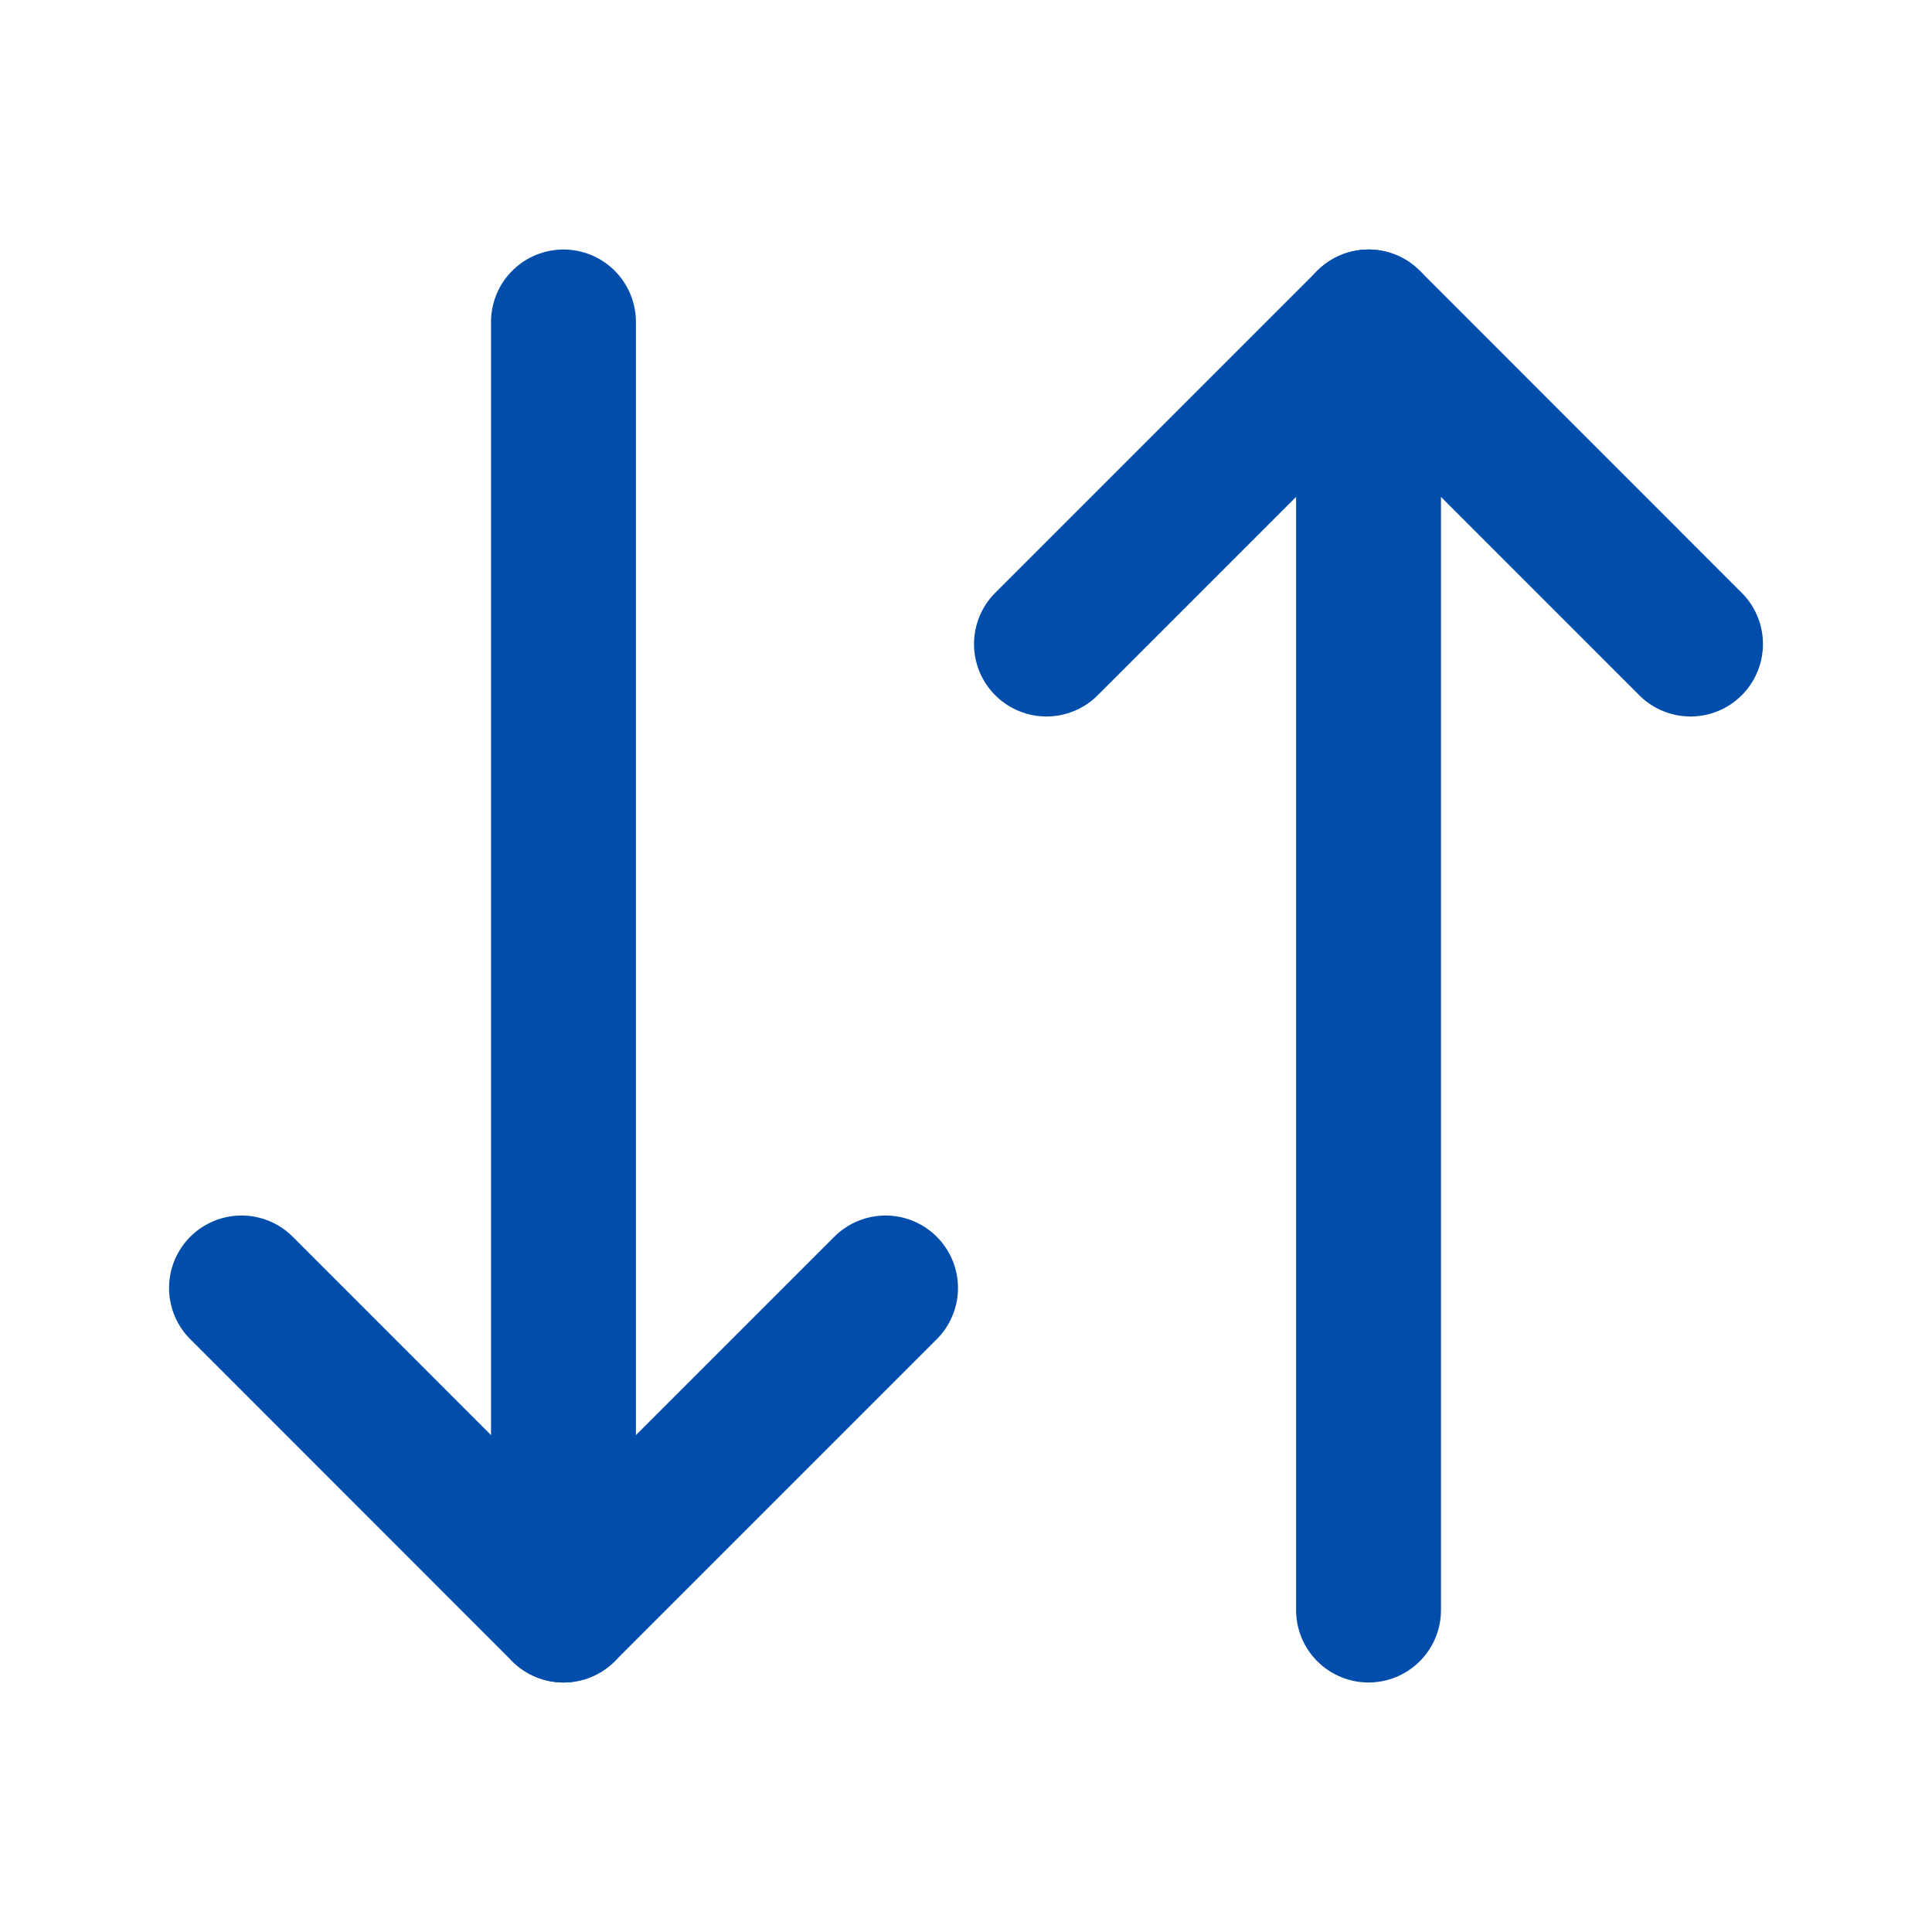
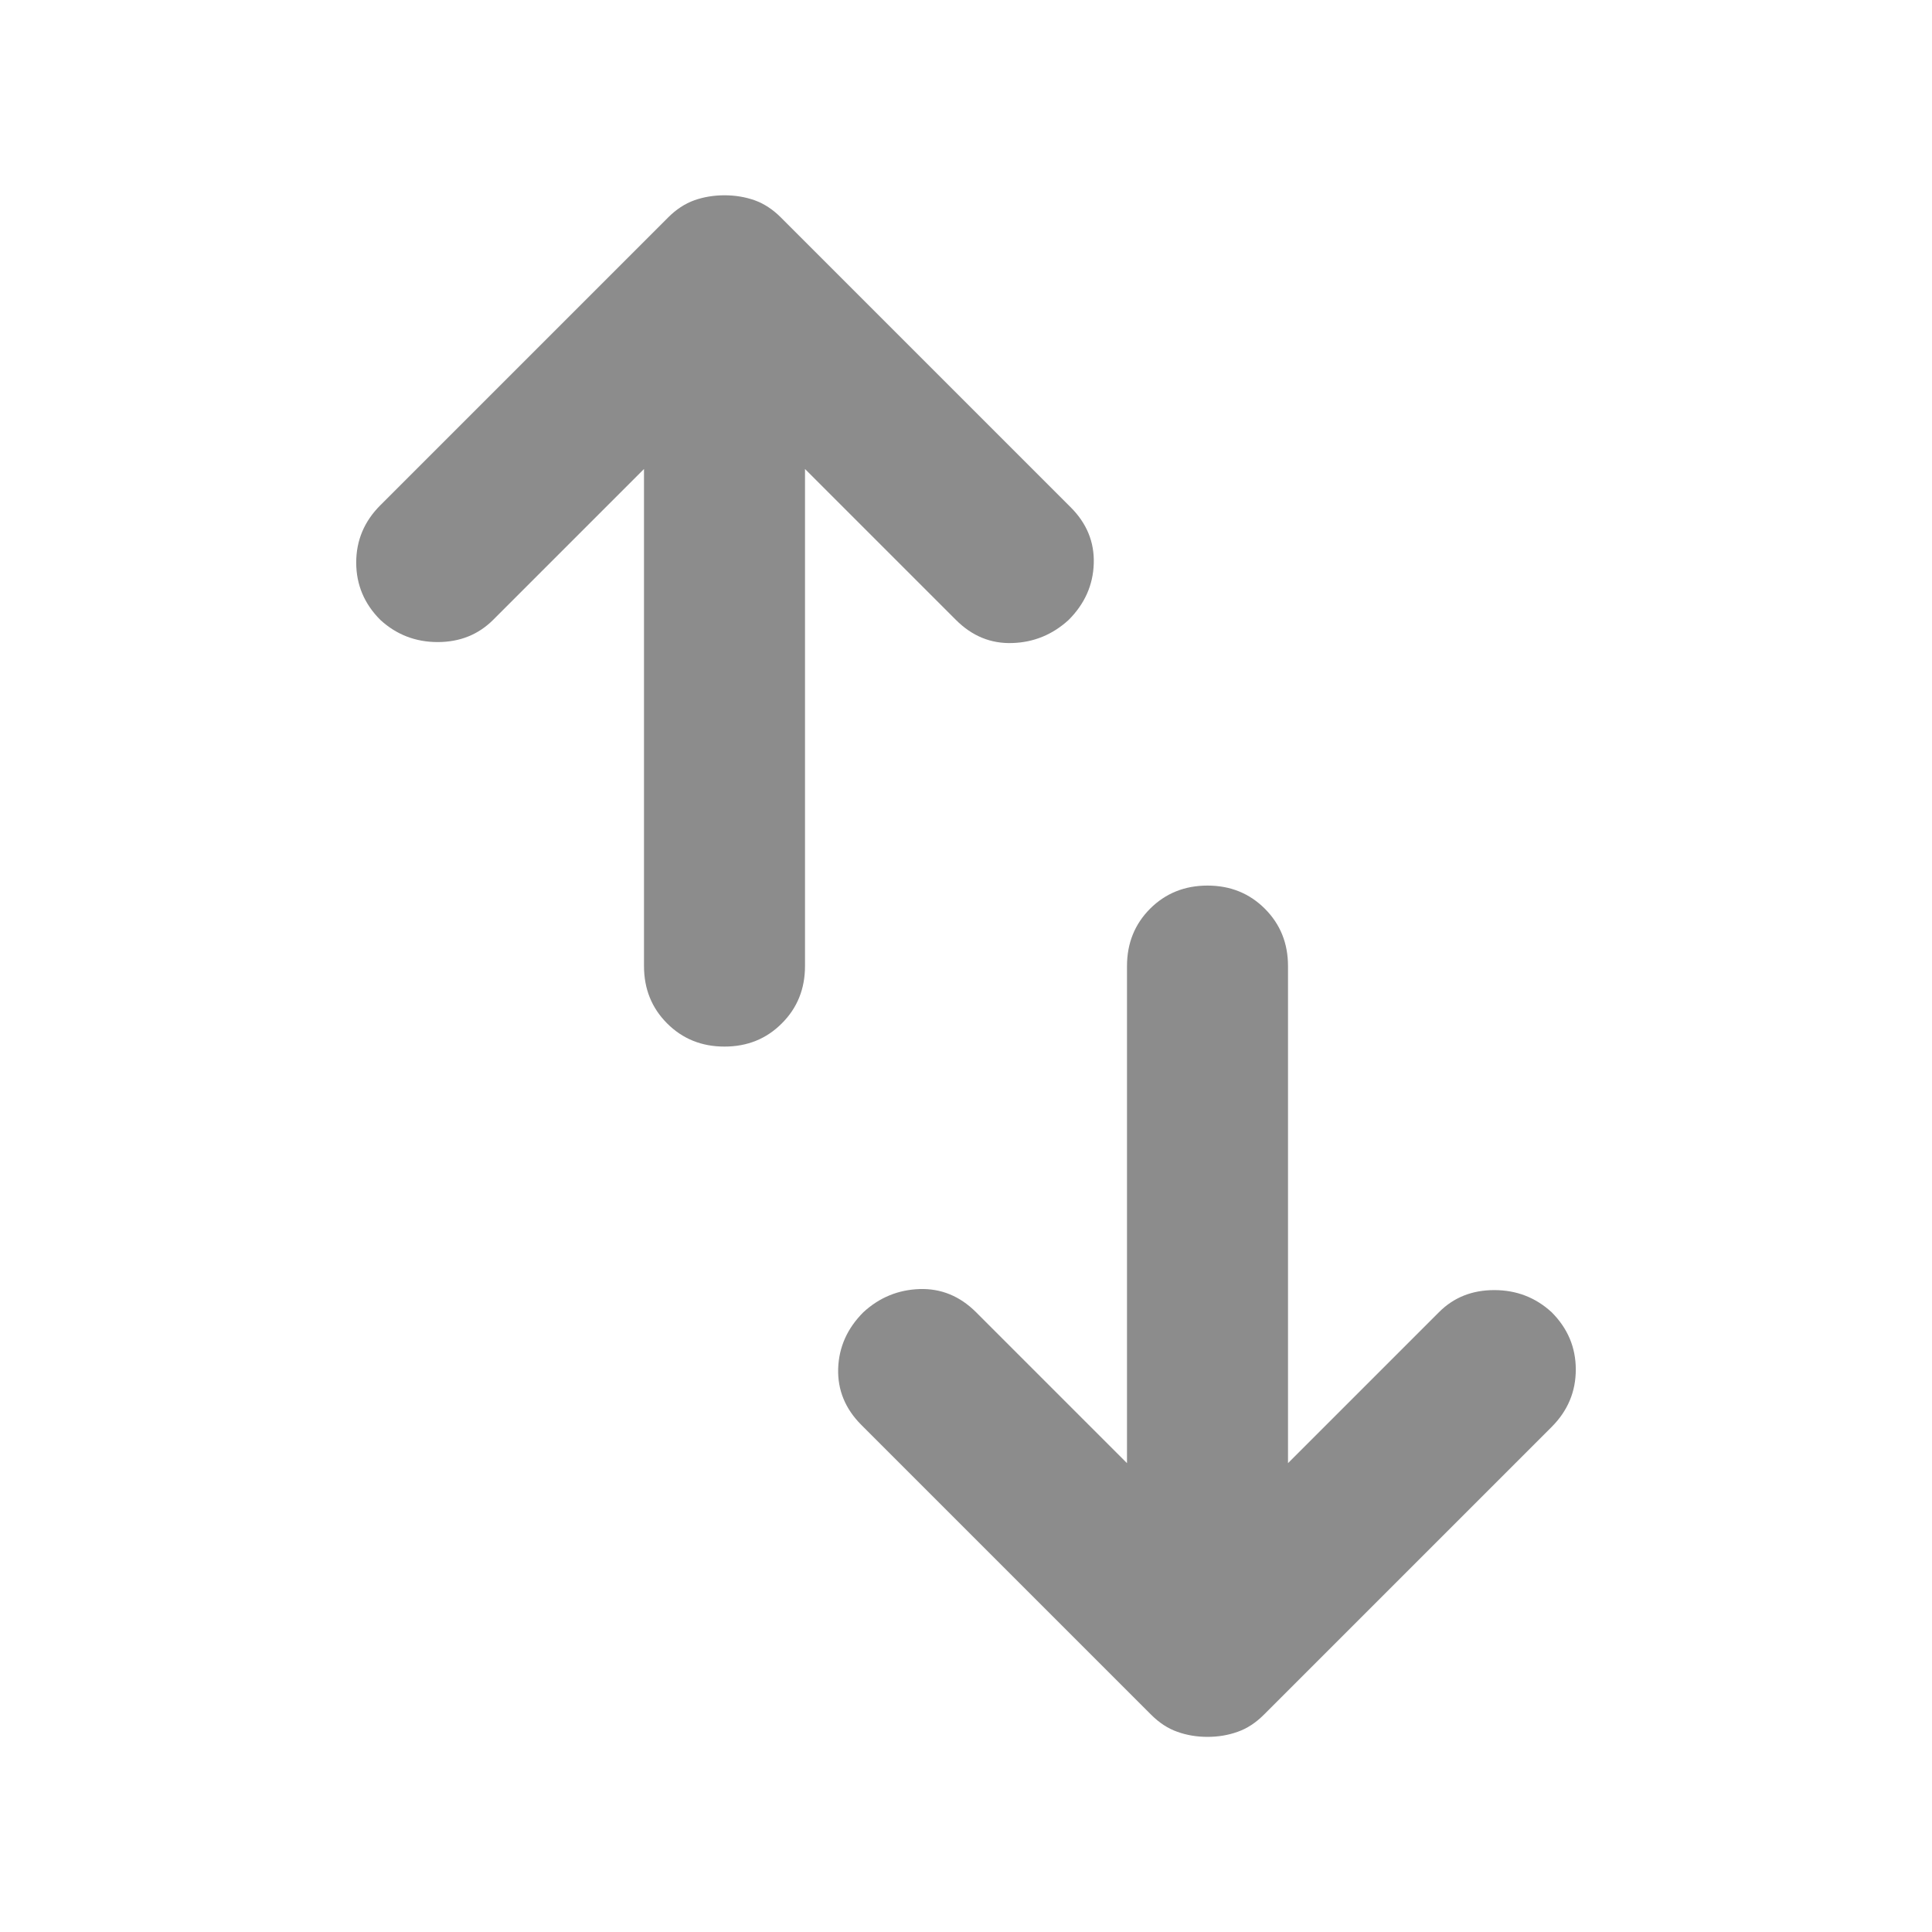
- <svg xmlns="http://www.w3.org/2000/svg" width="20" height="20" viewBox="0 0 20 20" fill="none">
-   <path d="M2.5 13.333L5.833 16.667L9.167 13.333" stroke="#014DAB" style="stroke:#014DAB;stroke:color(display-p3 0.004 0.302 0.671);stroke-opacity:1;" stroke-width="1.5" stroke-linecap="round" stroke-linejoin="round" />
-   <path d="M5.833 16.667V3.333" stroke="#014DAB" style="stroke:#014DAB;stroke:color(display-p3 0.004 0.302 0.671);stroke-opacity:1;" stroke-width="1.5" stroke-linecap="round" stroke-linejoin="round" />
-   <path d="M17.5 6.667L14.167 3.333L10.833 6.667" stroke="#014DAB" style="stroke:#014DAB;stroke:color(display-p3 0.004 0.302 0.671);stroke-opacity:1;" stroke-width="1.5" stroke-linecap="round" stroke-linejoin="round" />
-   <path d="M14.167 3.333V16.667" stroke="#014DAB" style="stroke:#014DAB;stroke:color(display-p3 0.004 0.302 0.671);stroke-opacity:1;" stroke-width="1.5" stroke-linecap="round" stroke-linejoin="round" />
+ <svg xmlns="http://www.w3.org/2000/svg" width="24" height="24" viewBox="0 0 24 24" fill="none">
+   <mask id="mask0_784_10699" style="mask-type:alpha" maskUnits="userSpaceOnUse" x="0" y="0" width="24" height="24">
+     <rect width="24" height="24" fill="#D9D9D9" style="fill:#D9D9D9;fill:color(display-p3 0.851 0.851 0.851);fill-opacity:1;" />
+   </mask>
+   <g mask="url(#mask0_784_10699)">
+     <path d="M9 13.001C8.716 13.001 8.479 12.905 8.287 12.713C8.096 12.522 8 12.284 8 12.001V5.826L6.125 7.701C5.941 7.884 5.712 7.976 5.437 7.976C5.162 7.976 4.925 7.884 4.725 7.701C4.525 7.501 4.425 7.263 4.425 6.988C4.425 6.713 4.525 6.476 4.725 6.276L8.3 2.701C8.4 2.601 8.508 2.53 8.625 2.488C8.741 2.447 8.866 2.426 9 2.426C9.133 2.426 9.258 2.447 9.375 2.488C9.491 2.53 9.6 2.601 9.7 2.701L13.3 6.301C13.5 6.501 13.596 6.734 13.587 7.001C13.579 7.267 13.475 7.501 13.275 7.701C13.075 7.884 12.841 7.98 12.575 7.988C12.308 7.997 12.075 7.901 11.875 7.701L10 5.826V12.001C10 12.284 9.904 12.522 9.712 12.713C9.521 12.905 9.283 13.001 9 13.001ZM15 21.576C14.867 21.576 14.742 21.555 14.625 21.513C14.508 21.472 14.4 21.401 14.3 21.301L10.7 17.701C10.5 17.501 10.404 17.267 10.412 17.001C10.421 16.734 10.525 16.501 10.725 16.301C10.925 16.117 11.158 16.022 11.425 16.013C11.691 16.005 11.925 16.101 12.125 16.301L14 18.176V12.001C14 11.717 14.096 11.48 14.287 11.288C14.479 11.097 14.716 11.001 15 11.001C15.283 11.001 15.521 11.097 15.712 11.288C15.904 11.48 16 11.717 16 12.001V18.176L17.875 16.301C18.058 16.117 18.287 16.026 18.562 16.026C18.837 16.026 19.075 16.117 19.275 16.301C19.475 16.501 19.575 16.738 19.575 17.013C19.575 17.288 19.475 17.526 19.275 17.726L15.7 21.301C15.6 21.401 15.492 21.472 15.375 21.513C15.258 21.555 15.133 21.576 15 21.576Z" fill="#8C8C8C" style="fill:#8C8C8C;fill:color(display-p3 0.547 0.547 0.547);fill-opacity:1;" />
+   </g>
</svg>
